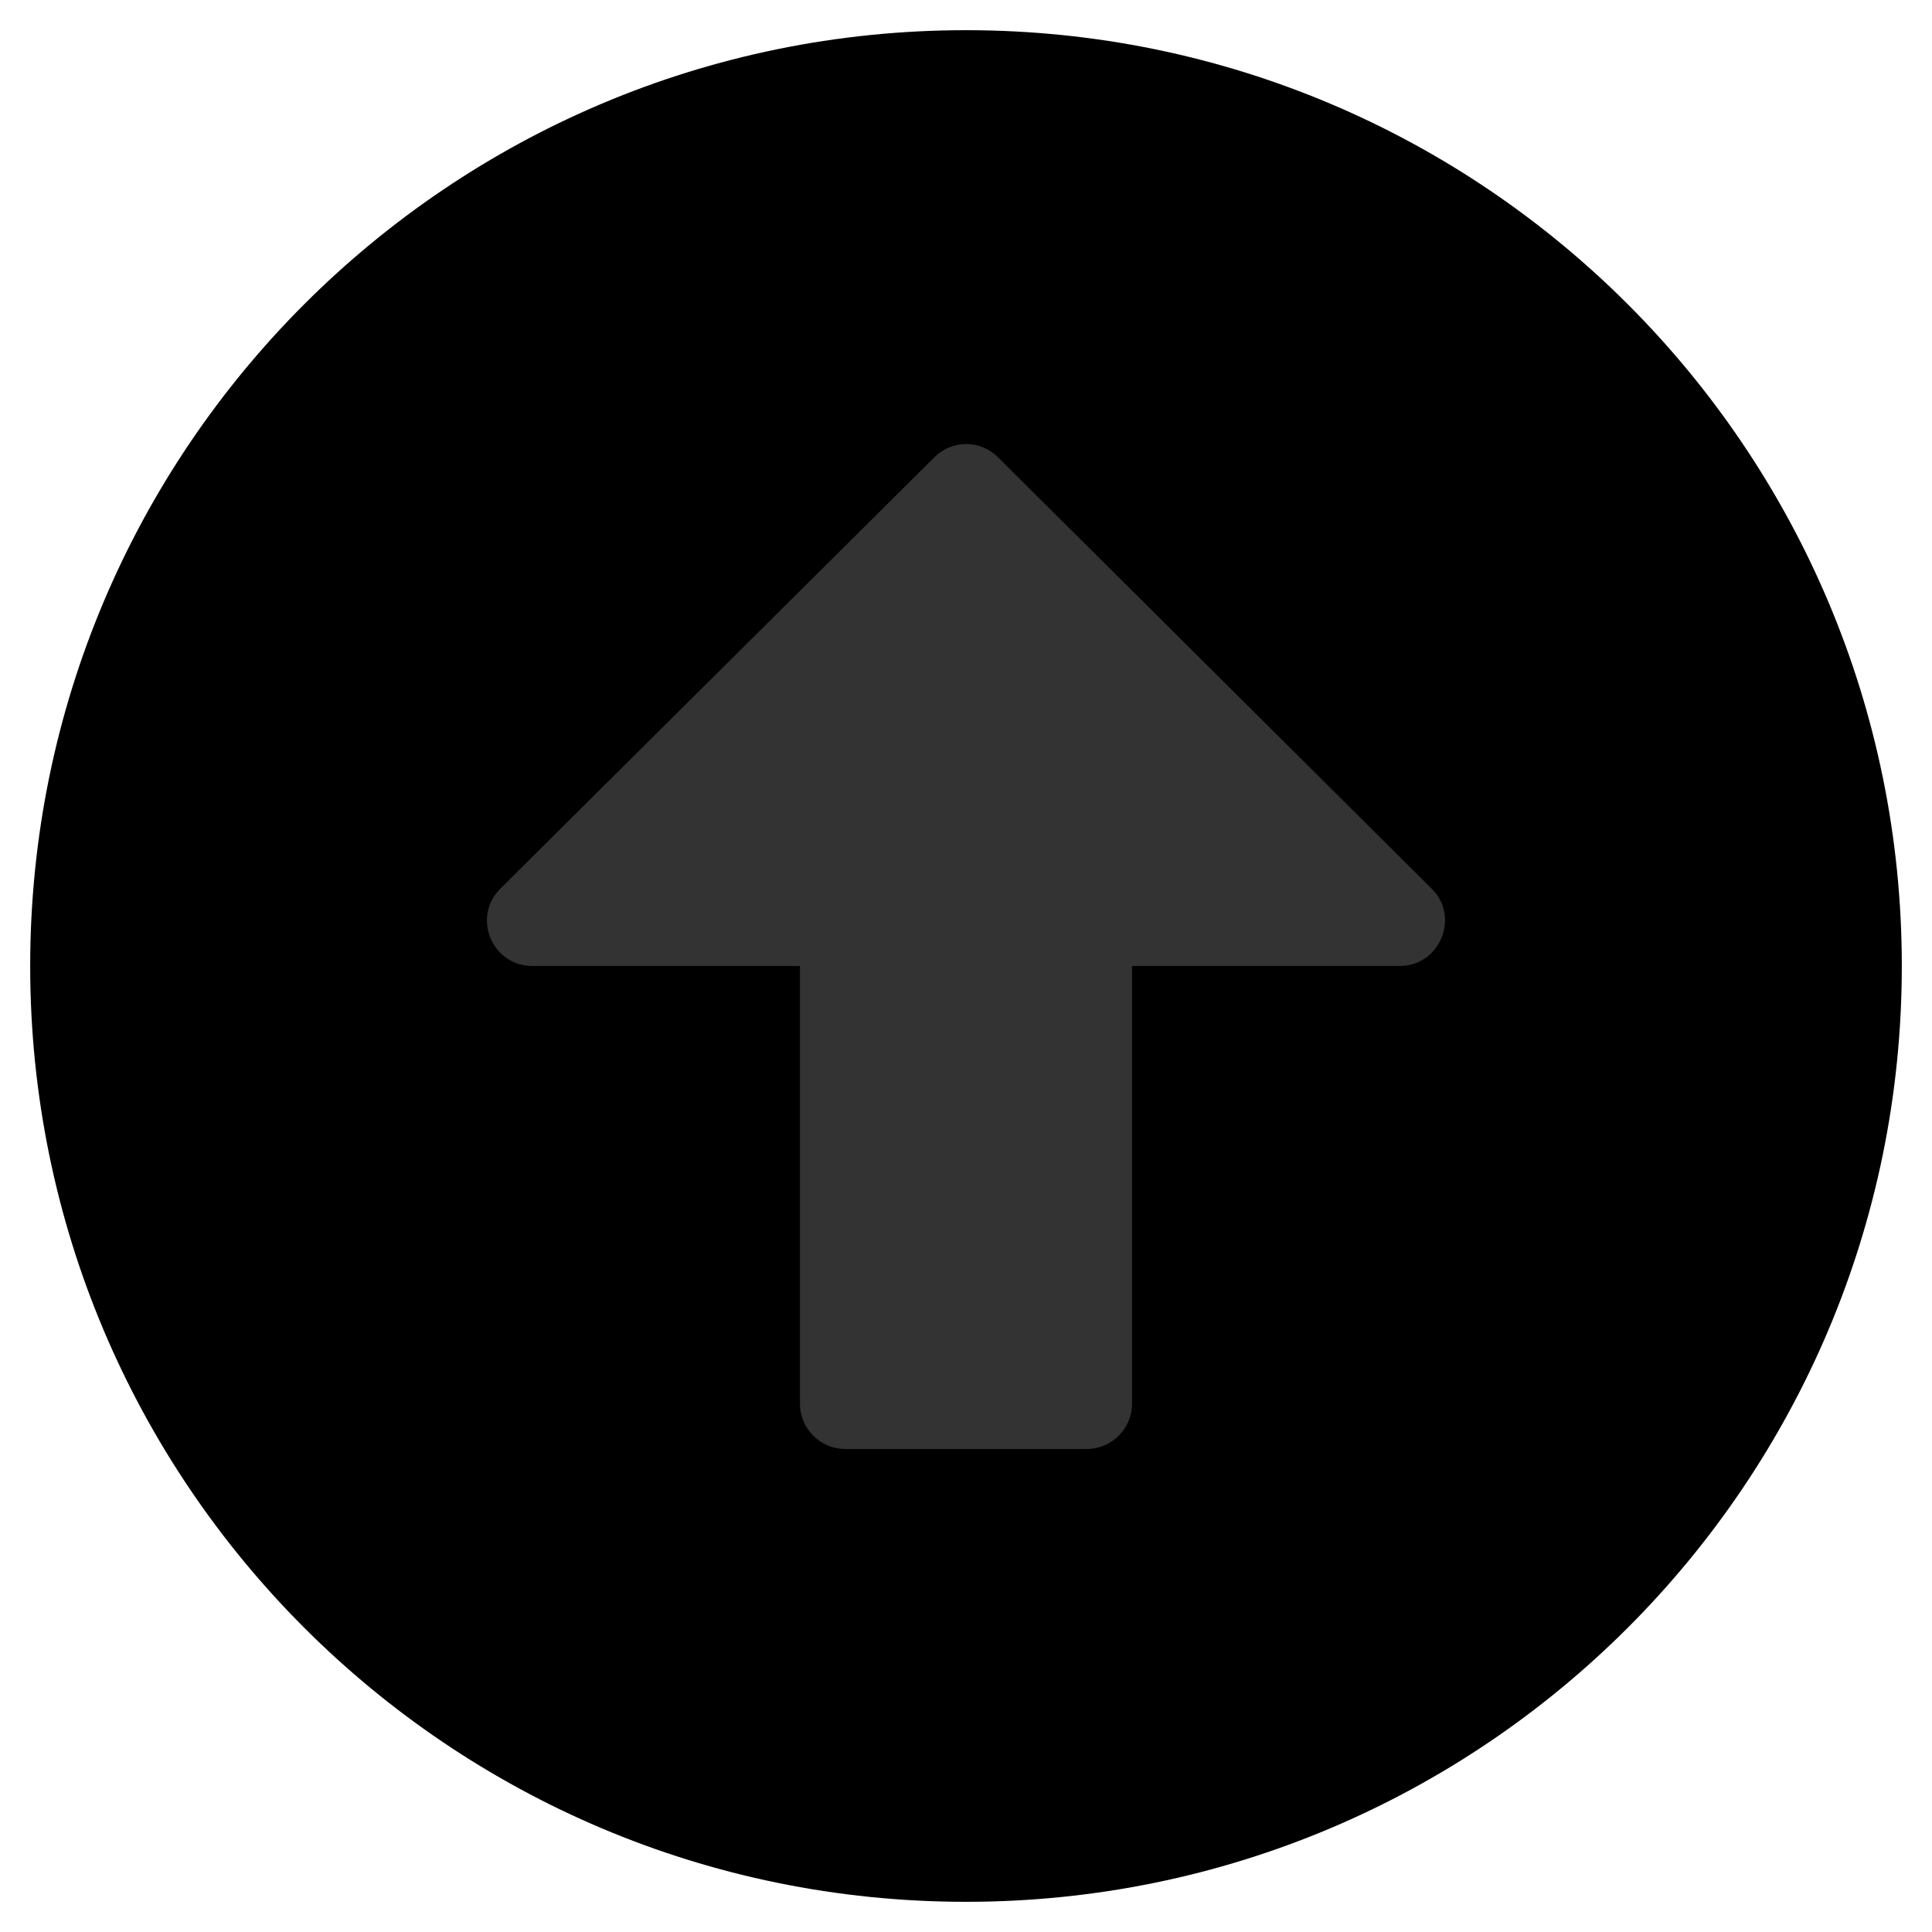
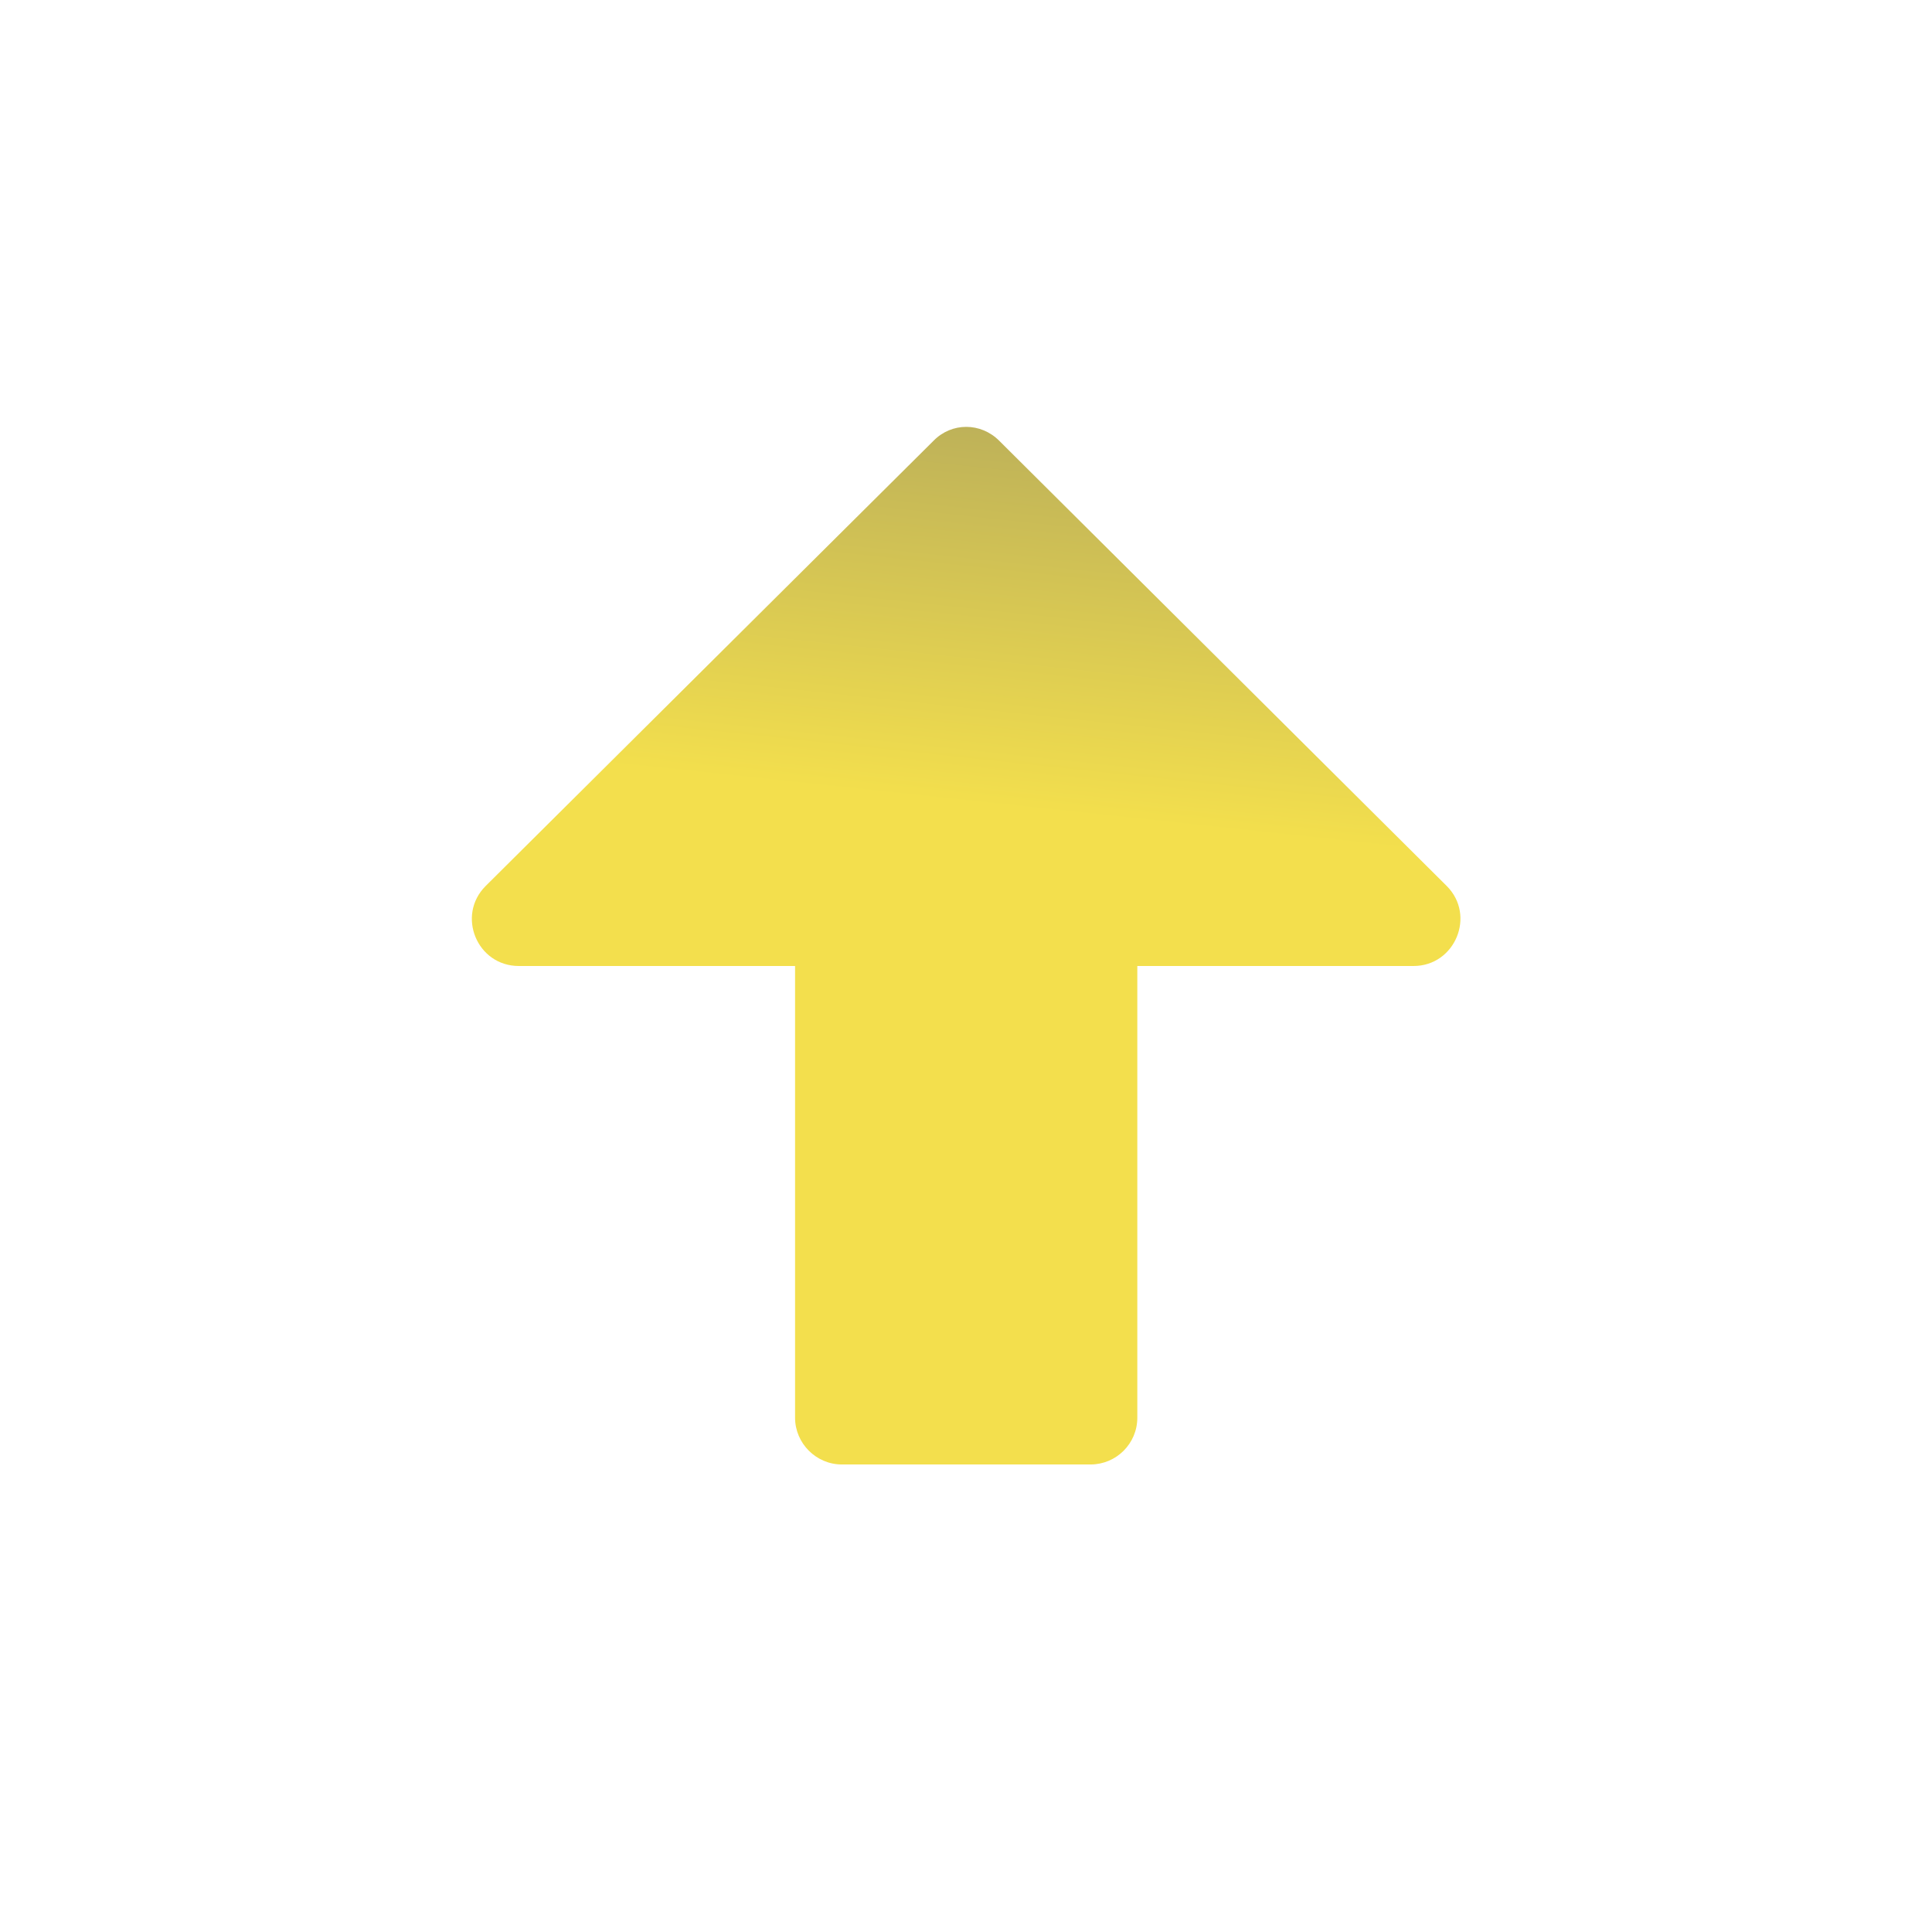
<svg xmlns="http://www.w3.org/2000/svg" version="1.1" id="레이어_1" focusable="false" x="0px" y="0px" viewBox="0 0 512 512" style="enable-background:new 0 0 512 512;" xml:space="preserve">
  <style type="text/css">
- 	.st0{fill:#333333;}
+ 	.st0{opacity:0;}
+ 	.st1{opacity:0;fill:url(#SVGID_1_);}
+ 	.st2{fill:url(#SVGID_2_);}
</style>
  <rect x="96" y="90.8" class="st0" width="320" height="320" />
-   <path d="M8,256C8,119,119,8,256,8s248,111,248,248S393,504,256,504S8,393,8,256z M300,372V256h70.9c10.7,0,16.1-13,8.5-20.5  L264.5,121.2c-4.7-4.7-12.2-4.7-16.9,0l-115,114.3c-7.6,7.6-2.2,20.5,8.5,20.5H212v116c0,6.6,5.4,12,12,12h64  C294.6,384,300,378.6,300,372z" />
+   <linearGradient id="SVGID_1_" gradientUnits="userSpaceOnUse" x1="44.622" y1="158.881" x2="509.998" y2="372.702">
+     <stop offset="0" style="stop-color:#FFFFFF" />
+     <stop offset="1" style="stop-color:#6B6B6B" />
+   </linearGradient>
+   <path class="st1" d="M0,256C0,114.6,114.6,0,256,0s256,114.6,256,256S397.4,512,256,512S0,397.4,0,256z M301.4,375.7V256h73.2  c11,0,16.6-13.4,8.8-21.2l-118.6-118c-4.9-4.9-12.6-4.9-17.4,0l-118.7,118c-7.8,7.8-2.3,21.2,8.8,21.2h73.2v119.7  c0,6.8,5.6,12.4,12.4,12.4H289C295.8,388.1,301.4,382.6,301.4,375.7z" />
+   <linearGradient id="SVGID_2_" gradientUnits="userSpaceOnUse" x1="259.215" y1="213.343" x2="286.225" y2="-40.113">
+     <stop offset="0" style="stop-color:#F3DF4D" />
+     <stop offset="1" style="stop-color:#6B6B6B" />
+   </linearGradient>
+   <path class="st2" d="M301.4,375.7V256h73.2c11,0,16.6-13.4,8.8-21.2l-118.6-118c-4.9-4.9-12.6-4.9-17.4,0l-118.7,118  c-7.8,7.8-2.3,21.2,8.8,21.2h73.2v119.7c0,6.8,5.6,12.4,12.4,12.4H289C295.8,388.1,301.4,382.6,301.4,375.7z" />
</svg>
